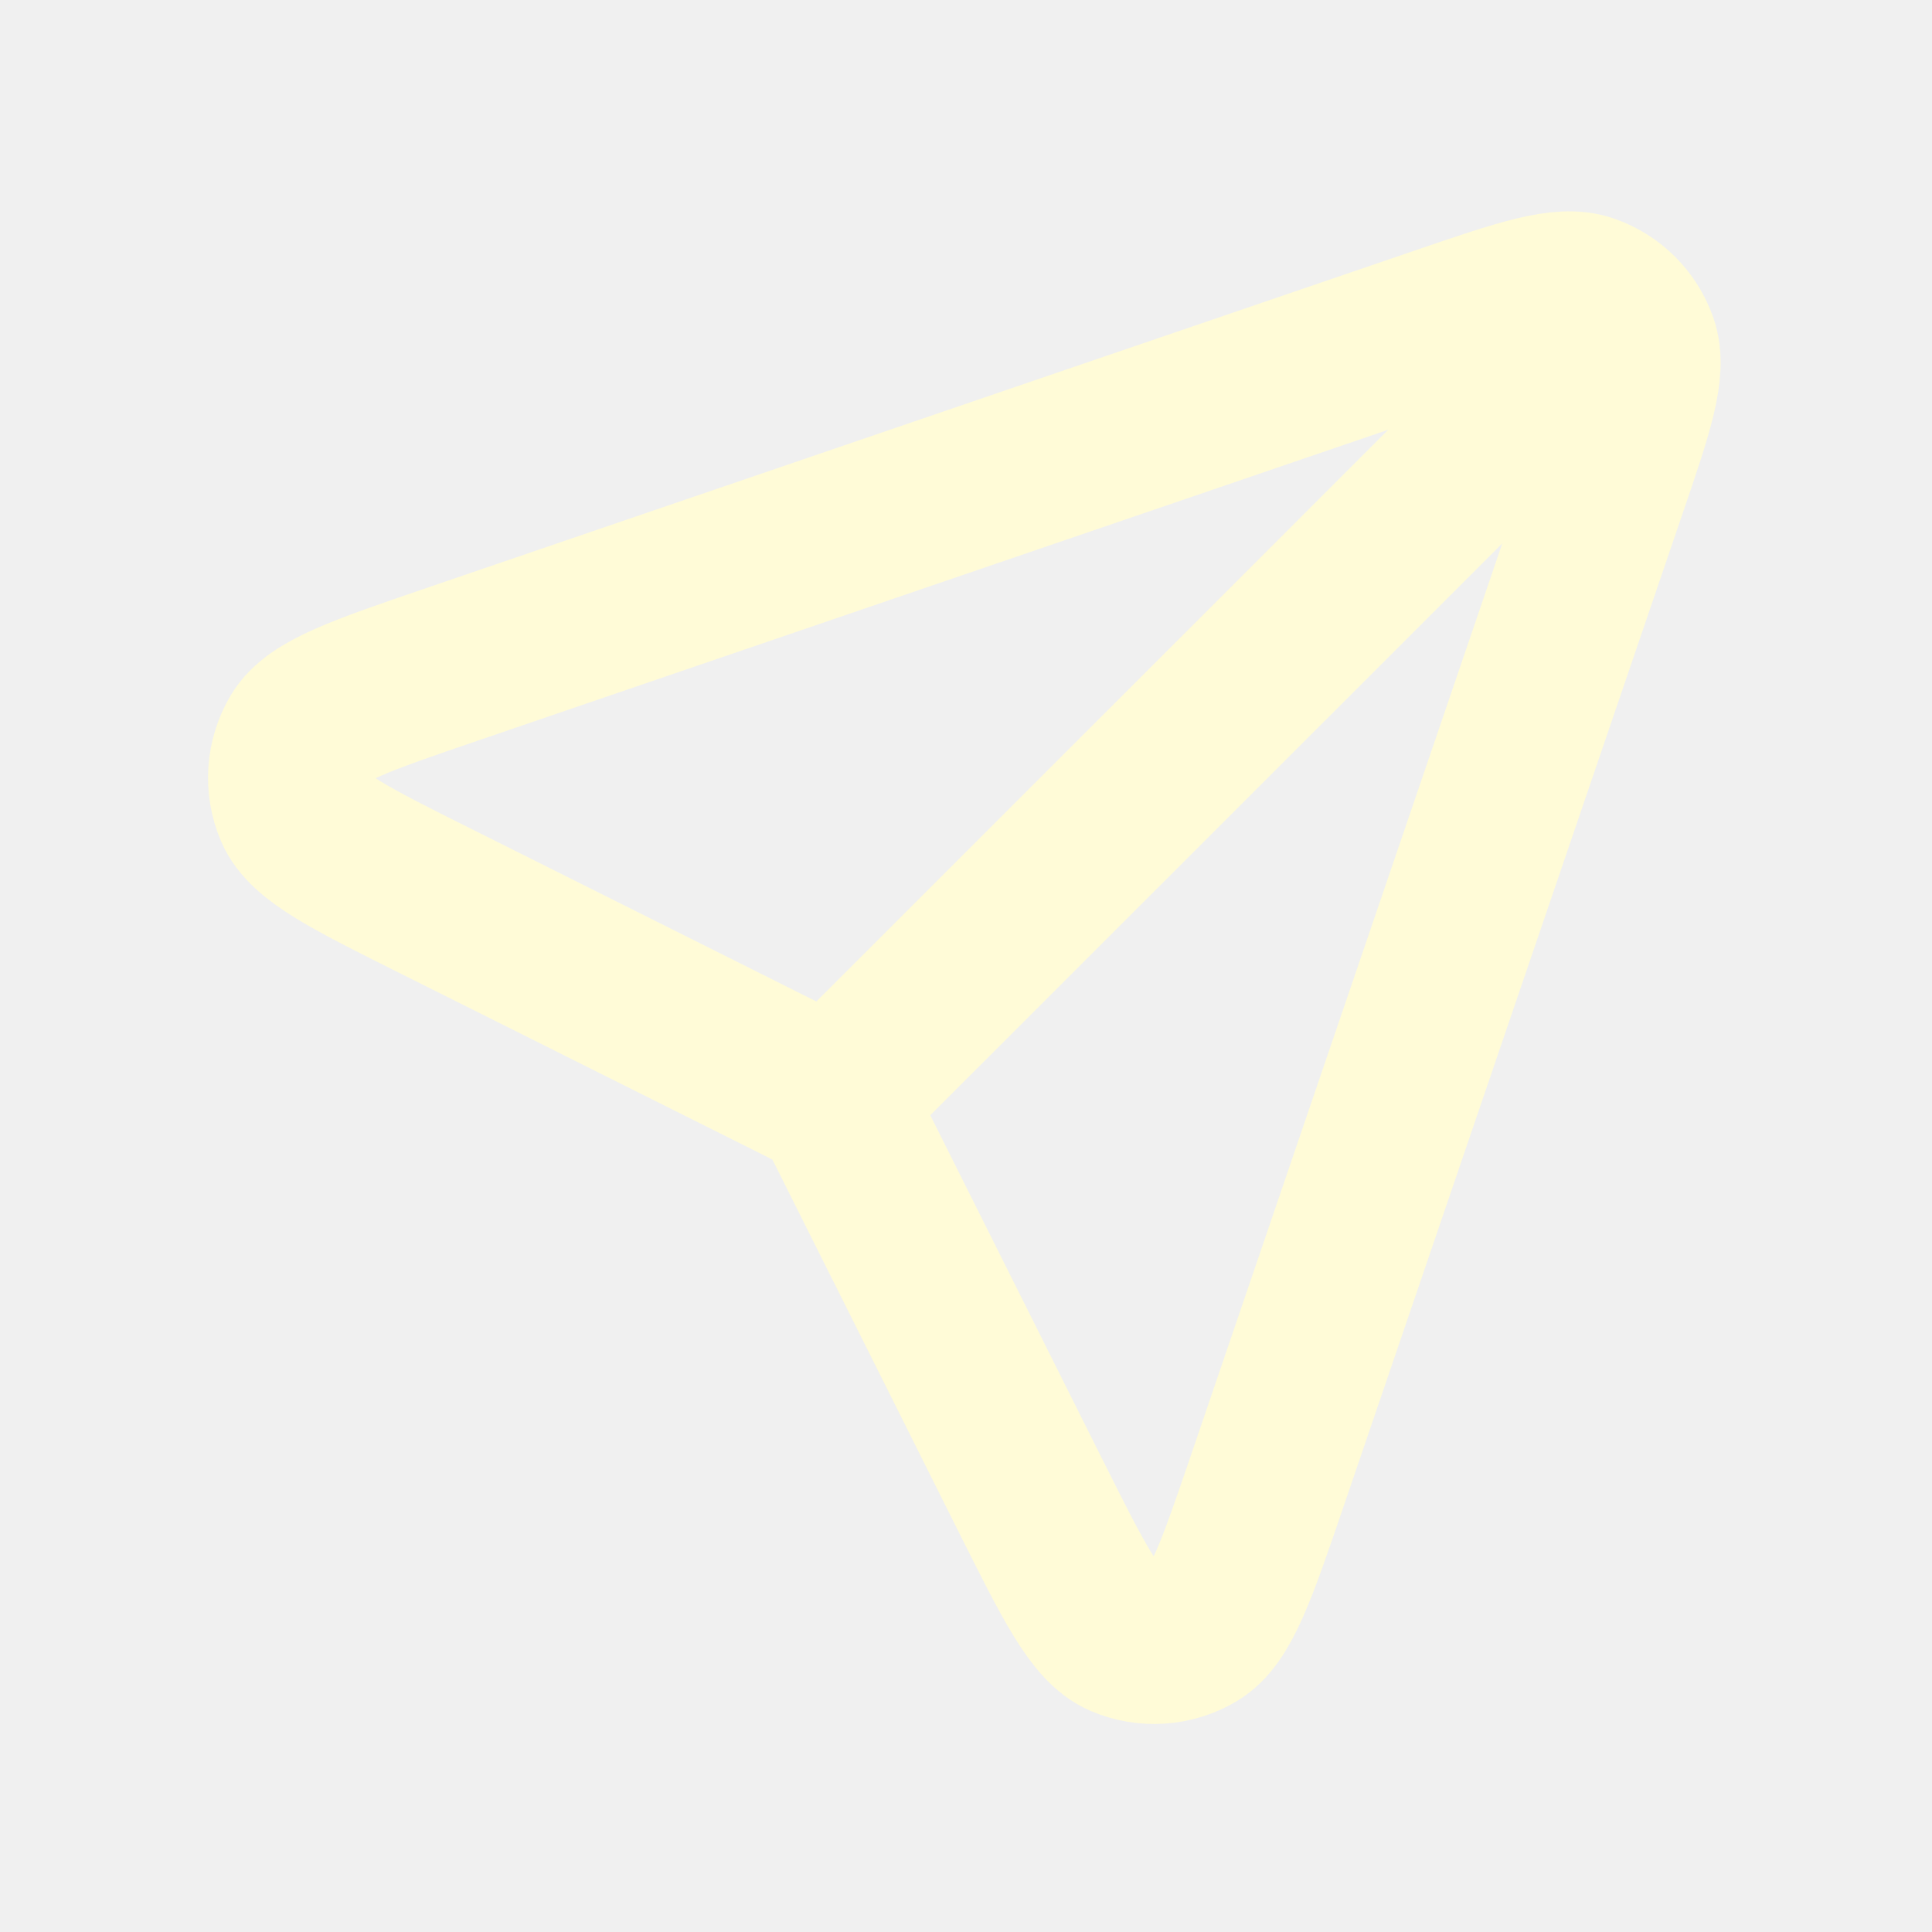
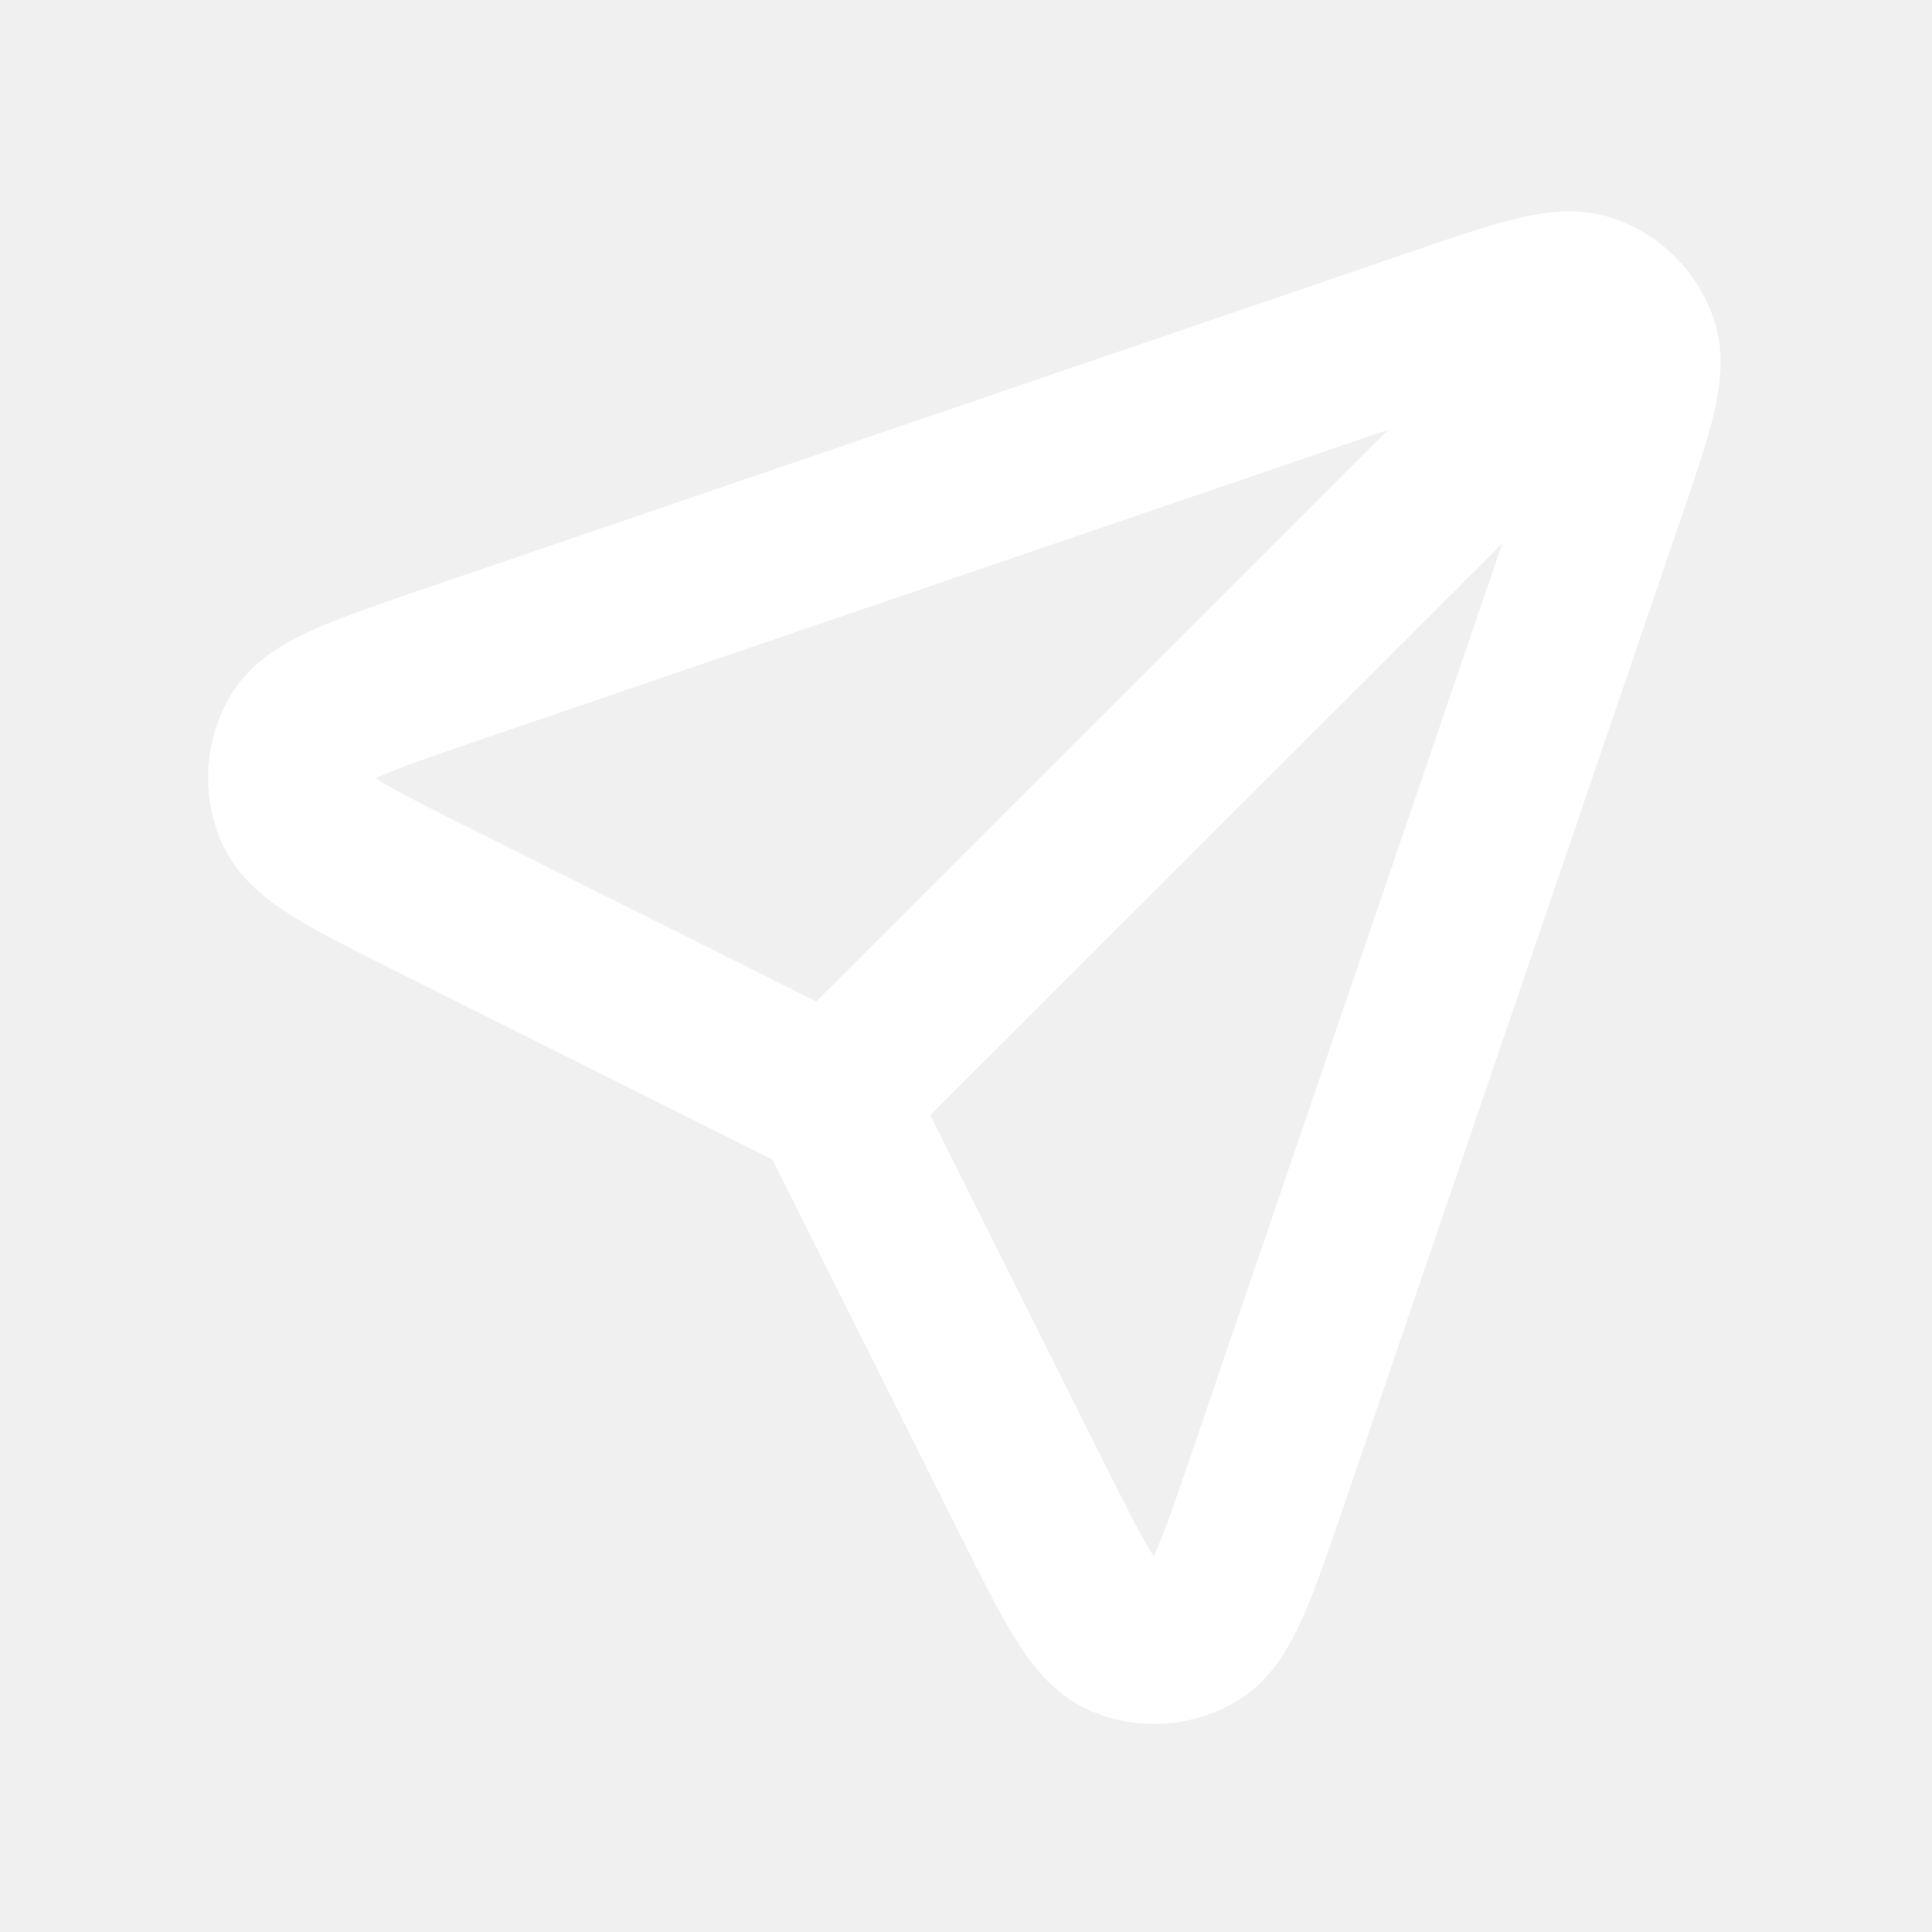
<svg xmlns="http://www.w3.org/2000/svg" width="800px" height="800px" viewBox="0 0 24 24" fill="none">
-   <path d="M10.301 13.695L20.102 3.897M10.579 14.136L12.802 18.58C13.339 19.654 13.607 20.192 13.946 20.336C14.239 20.461 14.575 20.438 14.849 20.275C15.165 20.087 15.359 19.518 15.747 18.382L19.946 6.084C20.285 5.094 20.453 4.599 20.338 4.271C20.237 3.986 20.013 3.762 19.728 3.662C19.401 3.546 18.905 3.715 17.915 4.053L5.618 8.252C4.481 8.64 3.913 8.834 3.725 9.15C3.562 9.424 3.539 9.76 3.664 10.054C3.808 10.392 4.345 10.661 5.419 11.197L9.864 13.42C10.041 13.508 10.13 13.553 10.206 13.612C10.274 13.664 10.335 13.725 10.388 13.793C10.447 13.87 10.491 13.959 10.579 14.136Z" stroke="#FFFBD7" stroke-width="2" stroke-linecap="round" stroke-linejoin="round" />
+   <path d="M10.301 13.695L20.102 3.897M10.579 14.136L12.802 18.58C13.339 19.654 13.607 20.192 13.946 20.336C14.239 20.461 14.575 20.438 14.849 20.275C15.165 20.087 15.359 19.518 15.747 18.382L19.946 6.084C20.285 5.094 20.453 4.599 20.338 4.271C20.237 3.986 20.013 3.762 19.728 3.662C19.401 3.546 18.905 3.715 17.915 4.053L5.618 8.252C4.481 8.64 3.913 8.834 3.725 9.15C3.562 9.424 3.539 9.76 3.664 10.054C3.808 10.392 4.345 10.661 5.419 11.197L9.864 13.42C10.041 13.508 10.13 13.553 10.206 13.612C10.274 13.664 10.335 13.725 10.388 13.793C10.447 13.87 10.491 13.959 10.579 14.136Z" stroke="#fff" stroke-width="2" stroke-linecap="round" stroke-linejoin="round" />
</svg>
